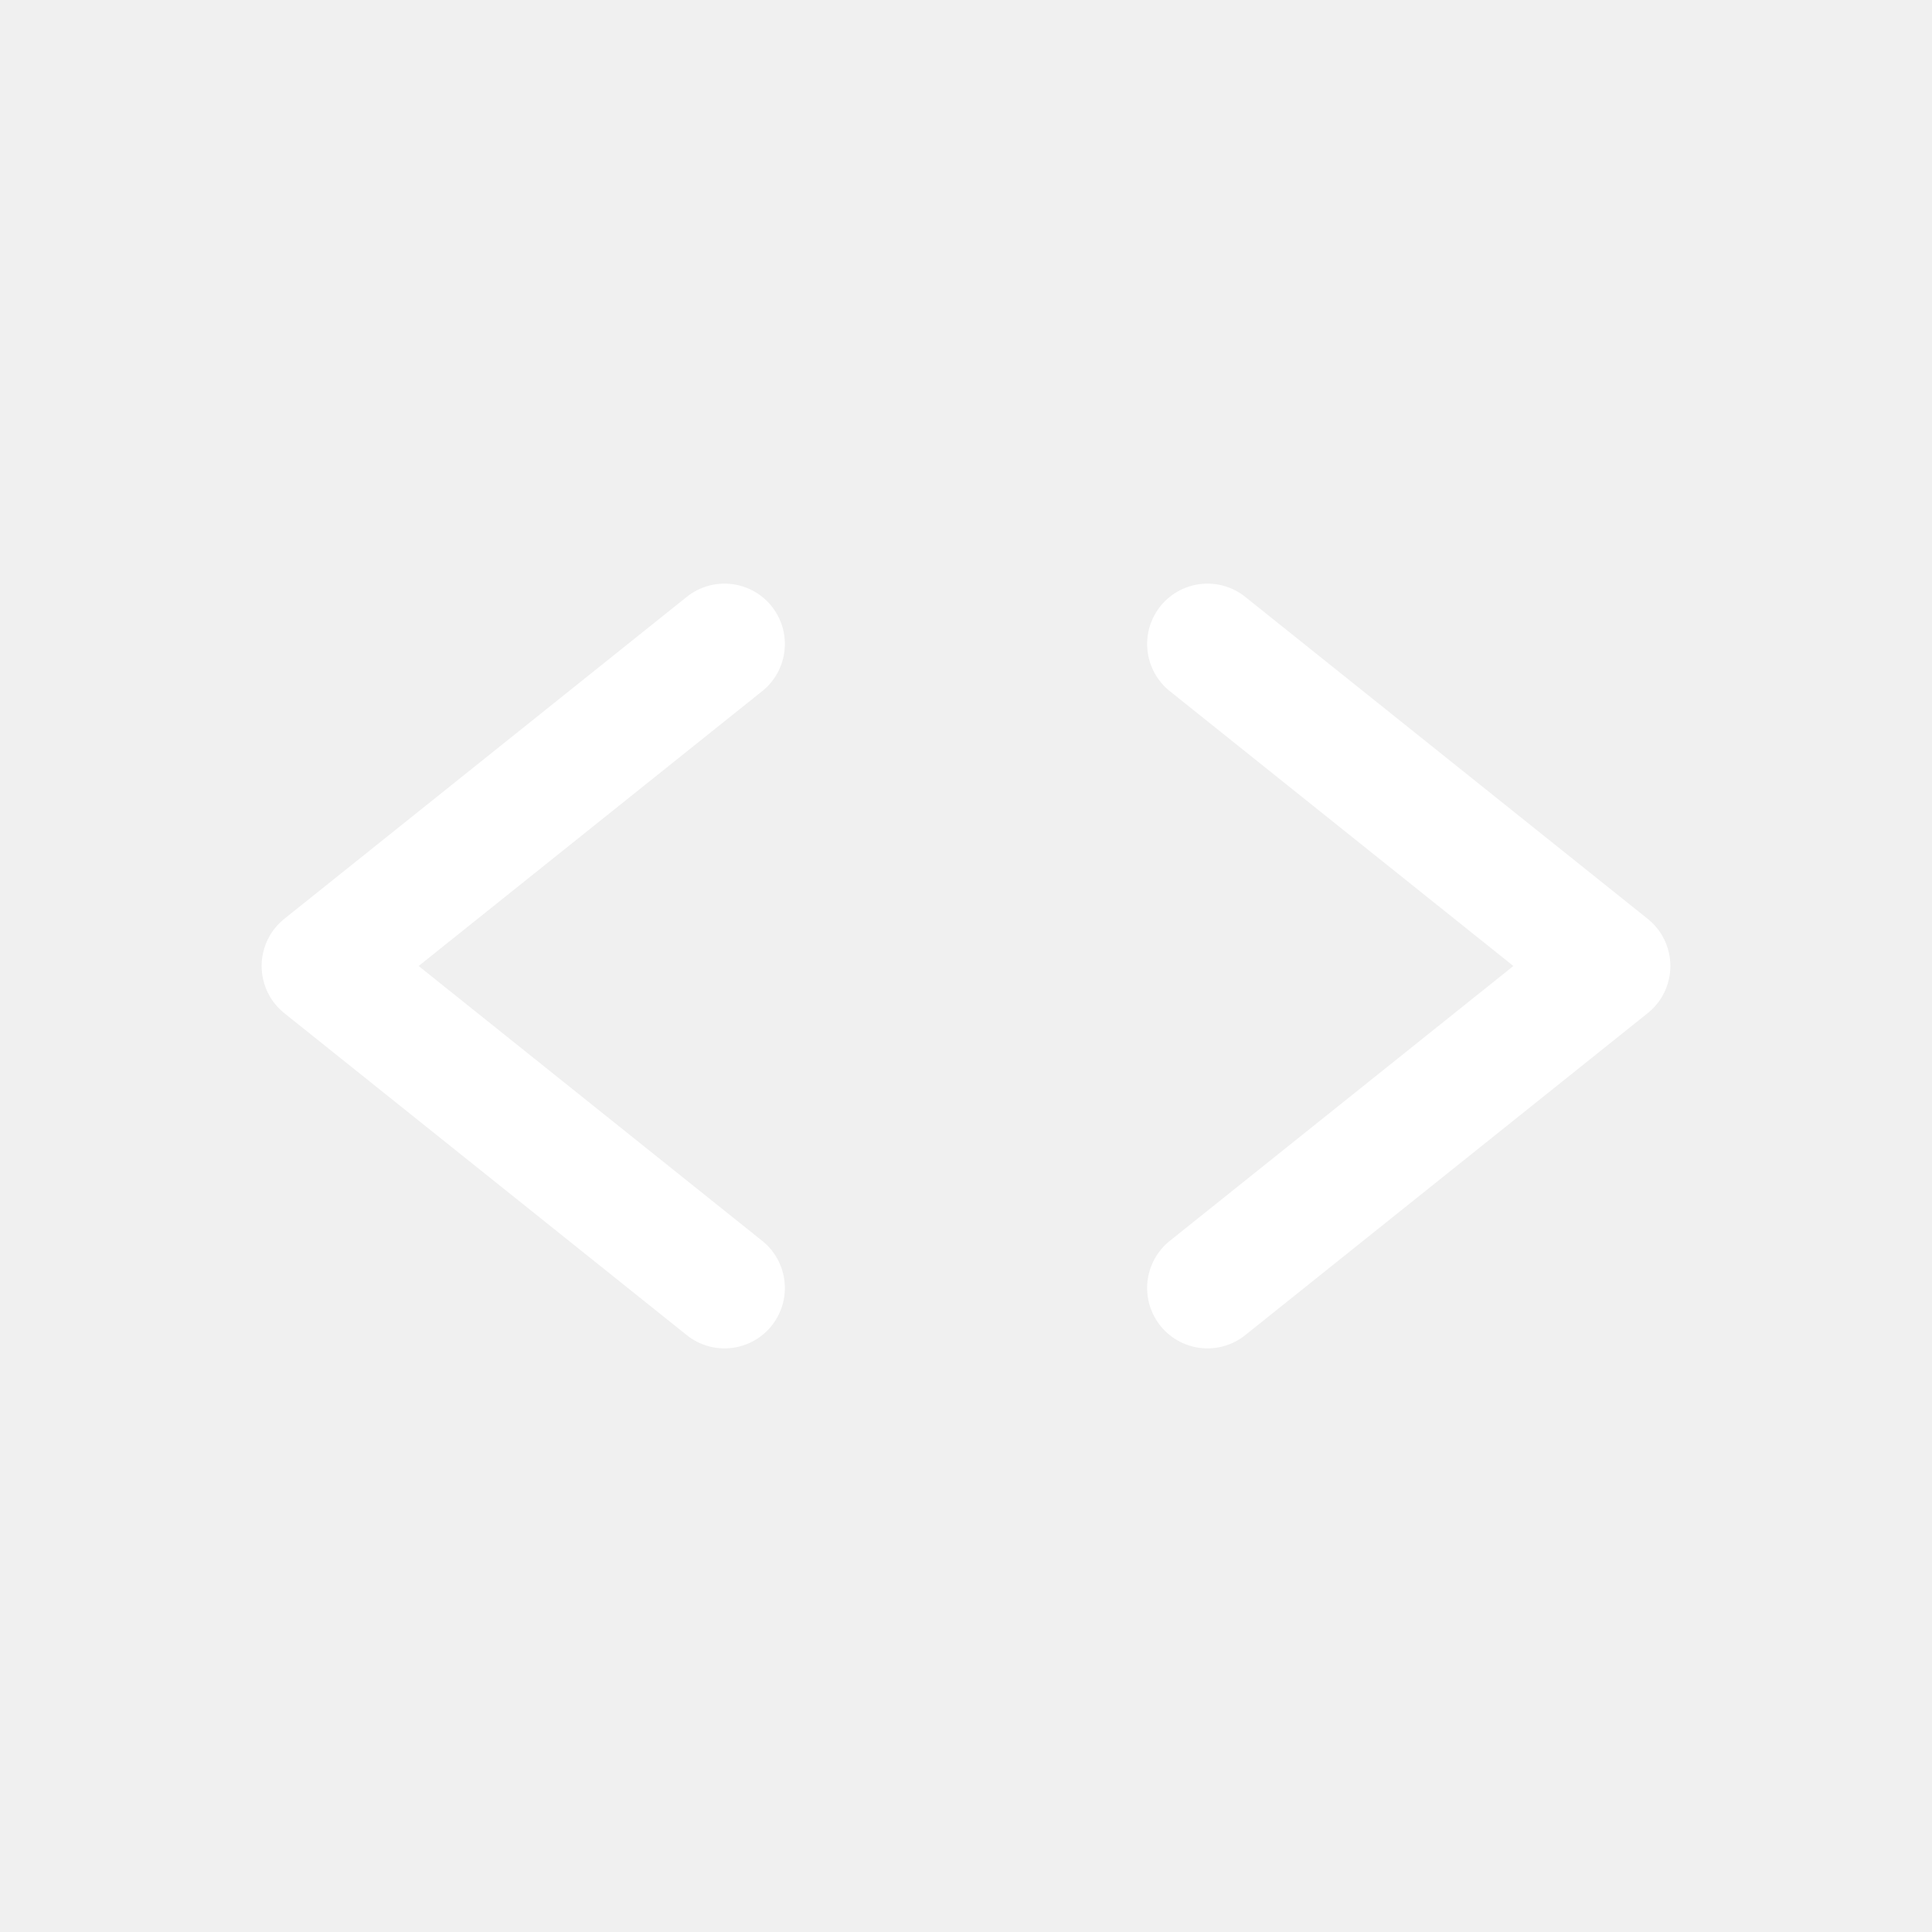
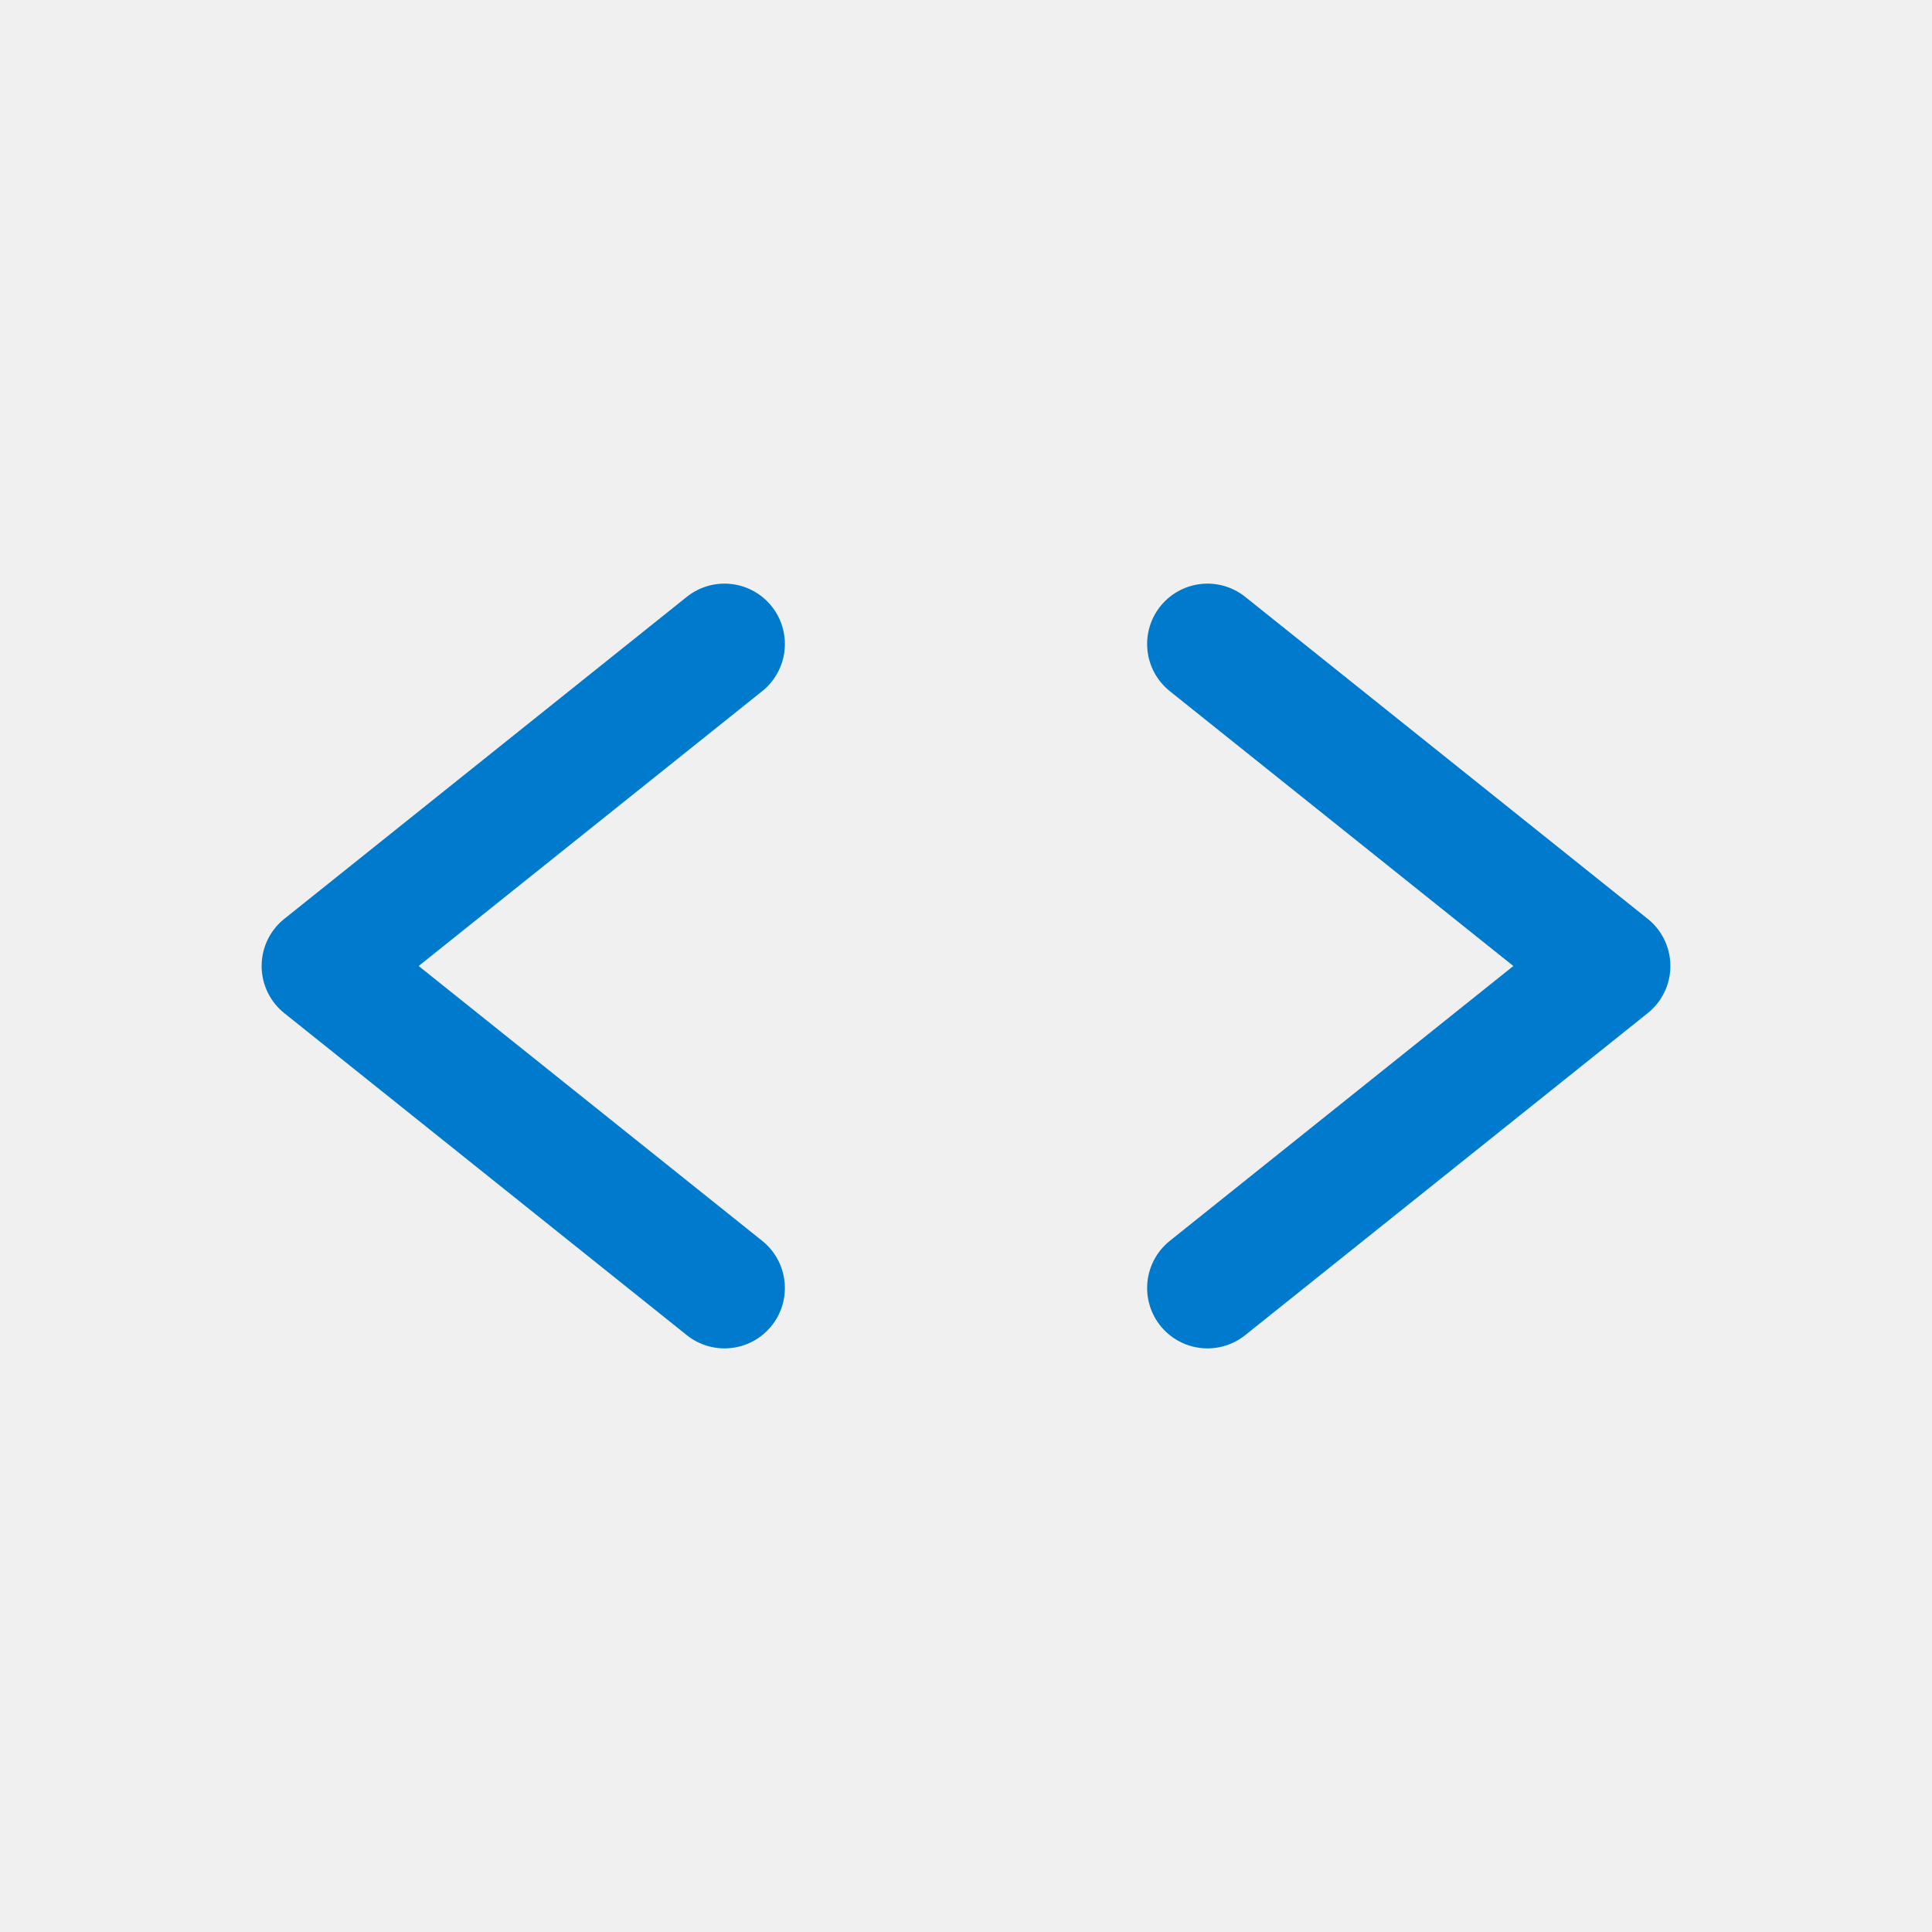
- <svg xmlns="http://www.w3.org/2000/svg" viewBox="0 0 24 24" fill="none" stroke="#ffffff" stroke-width="1.5" stroke-linecap="round" stroke-linejoin="round">
+ <svg xmlns="http://www.w3.org/2000/svg" viewBox="0 0 24 24" fill="none" stroke="#007ACC" stroke-width="1.5" stroke-linecap="round" stroke-linejoin="round">
  <path d="M9 8l-5 4 5 4M15 8l5 4-5 4" />
</svg>
